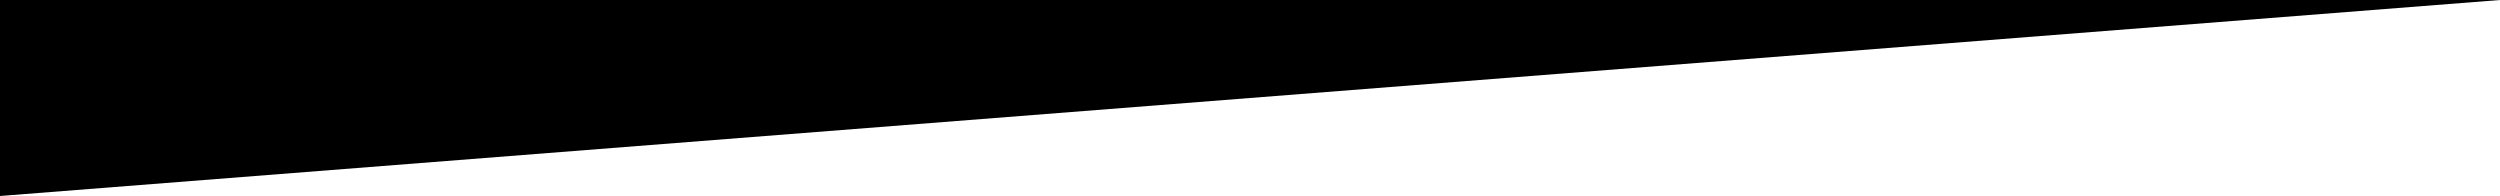
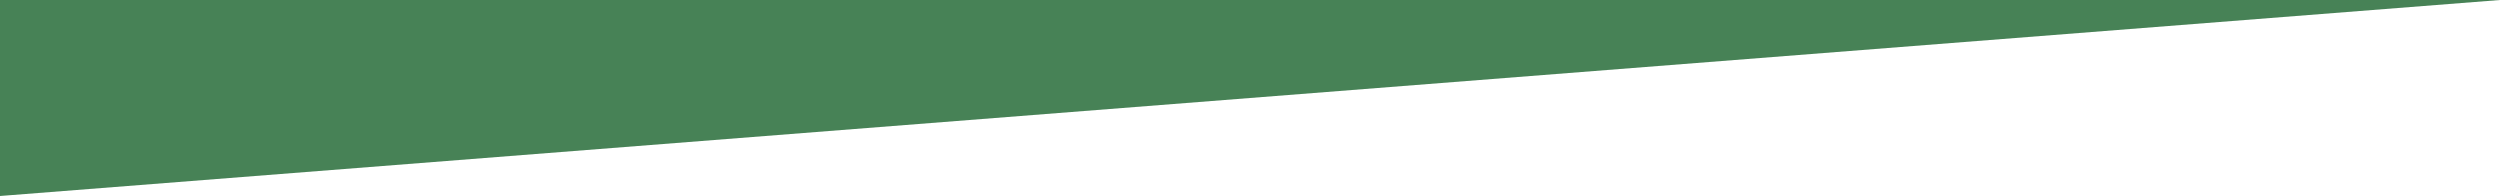
<svg xmlns="http://www.w3.org/2000/svg" version="1.0" id="Layer_1" x="0px" y="0px" width="1200px" height="94.074px" viewBox="0 0 1200 94.074" enable-background="new 0 0 1200 94.074" xml:space="preserve">
-   <polygon fill="#000000" points="1200,0 0,0 0,94.074 " />
+   <polygon fill="#478256" points="1200,0 0,0 0,94.074 " />
</svg>
